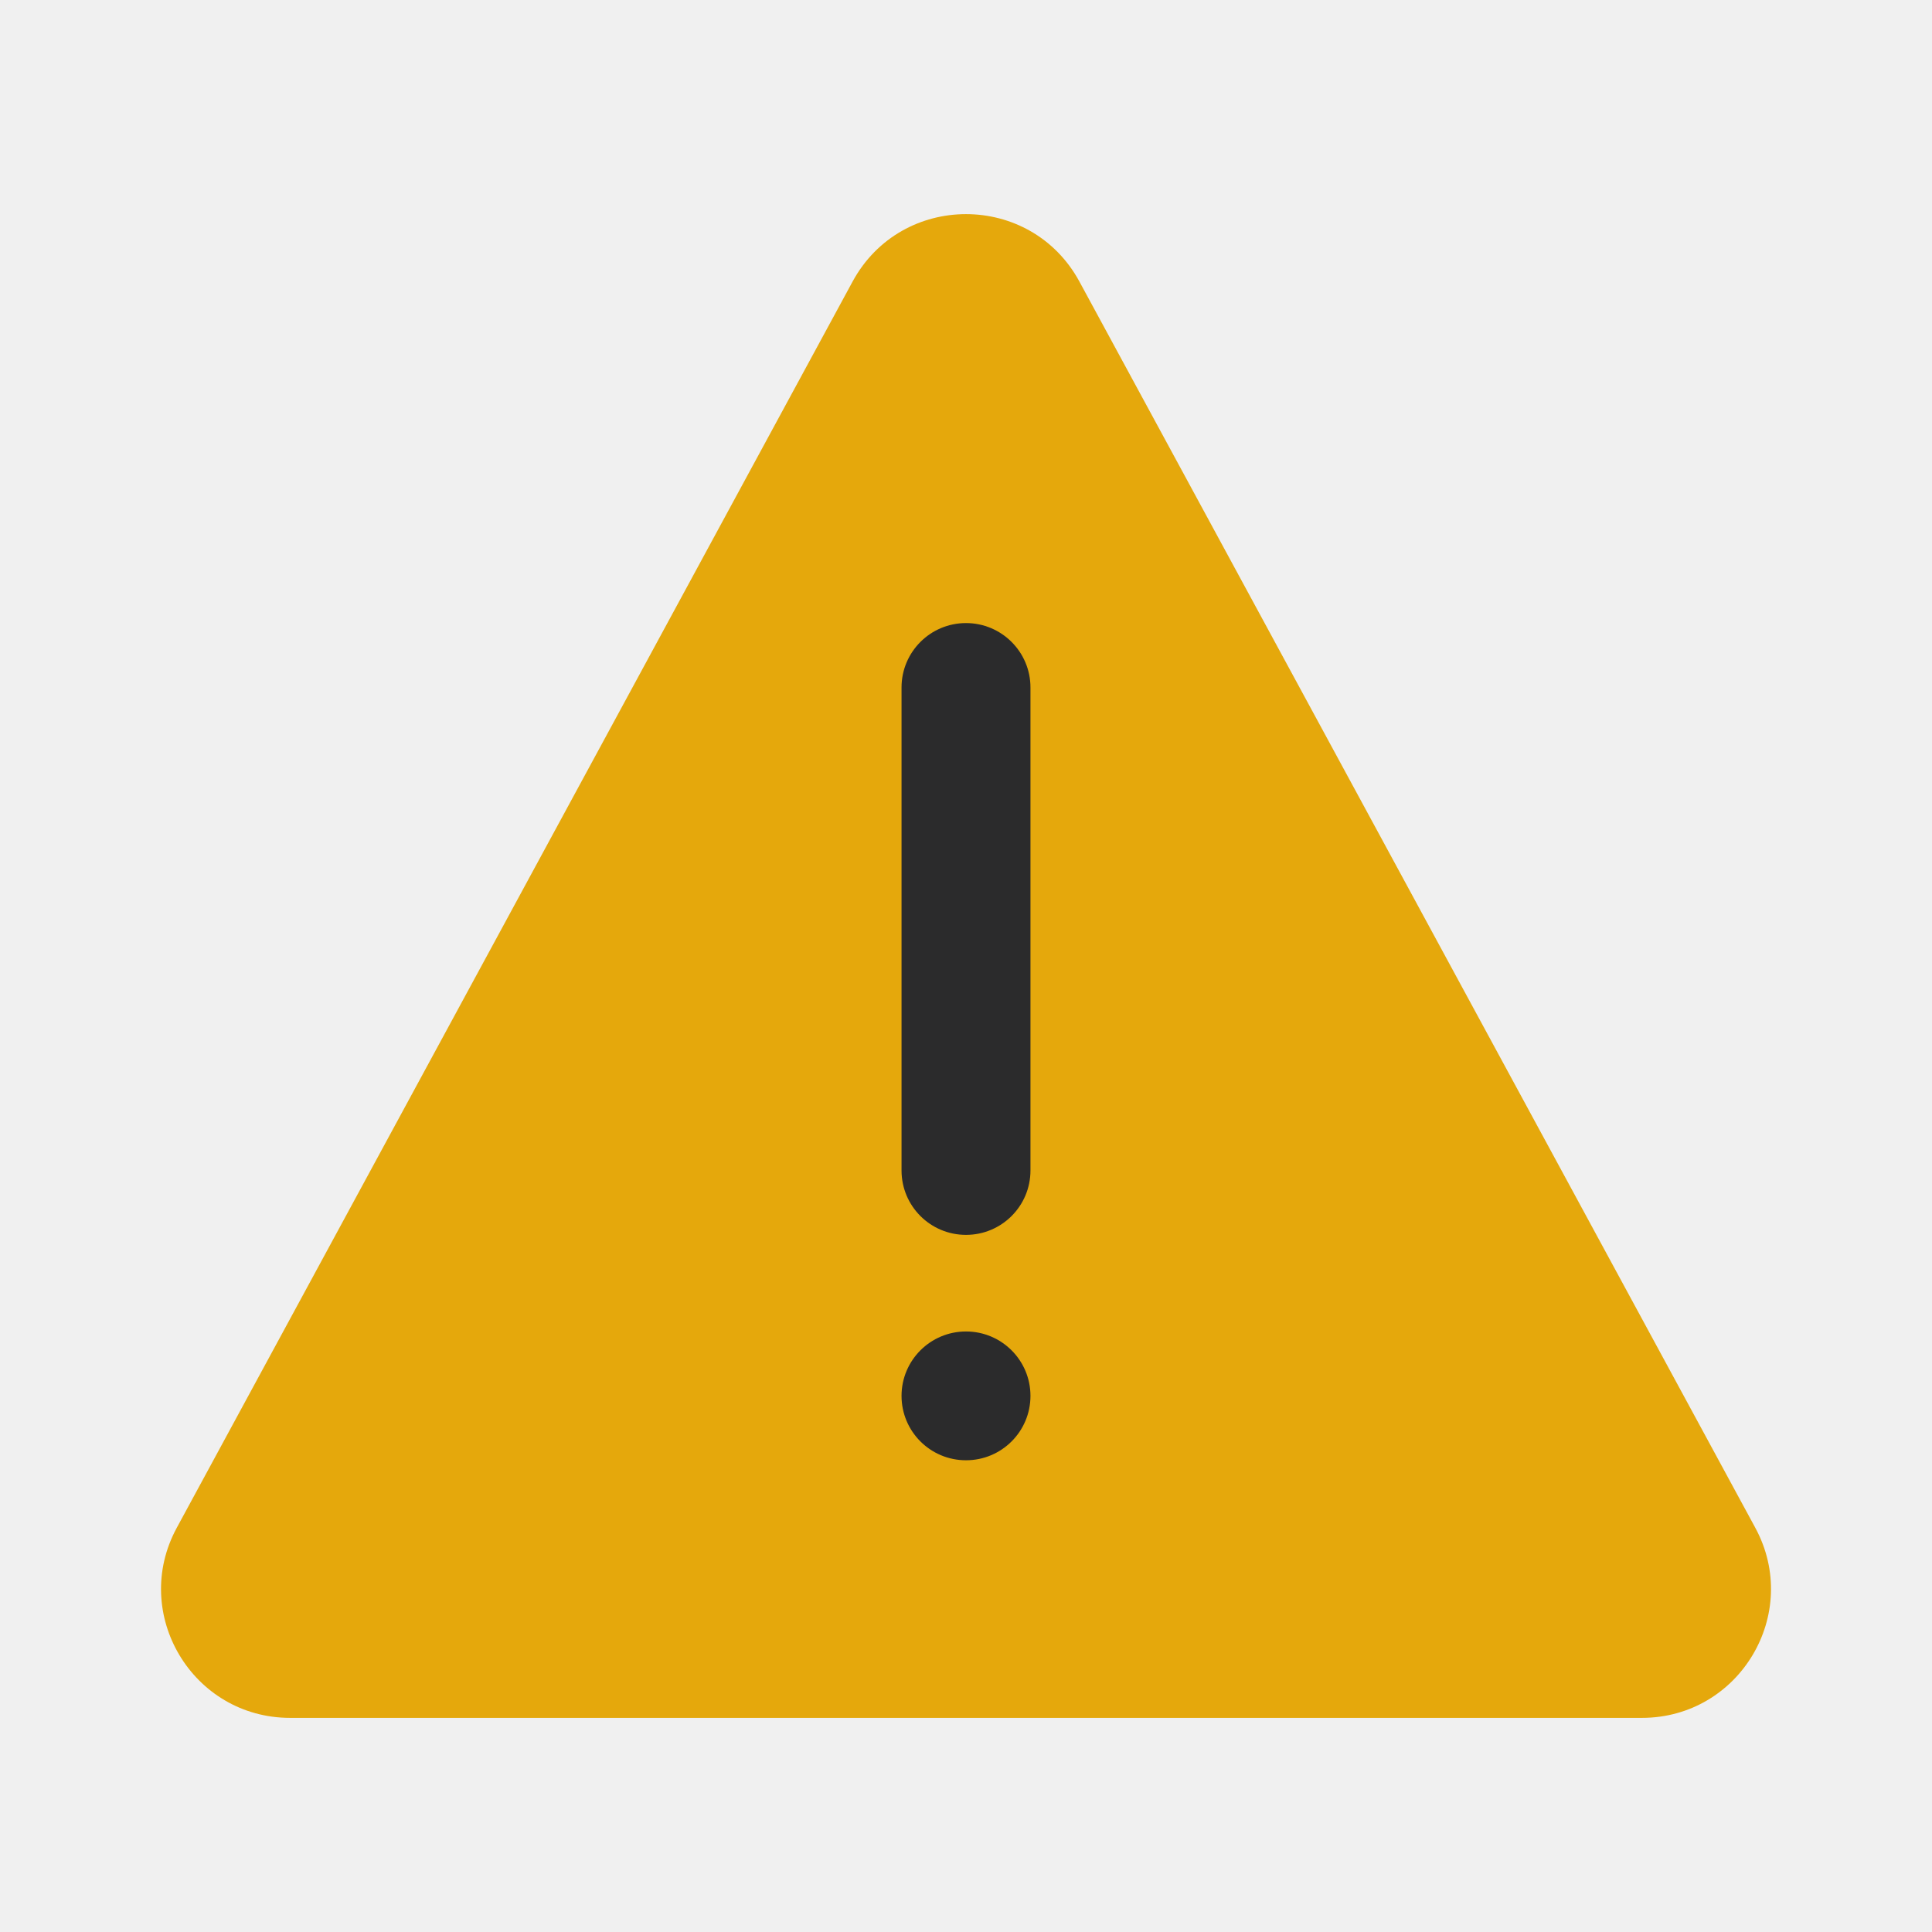
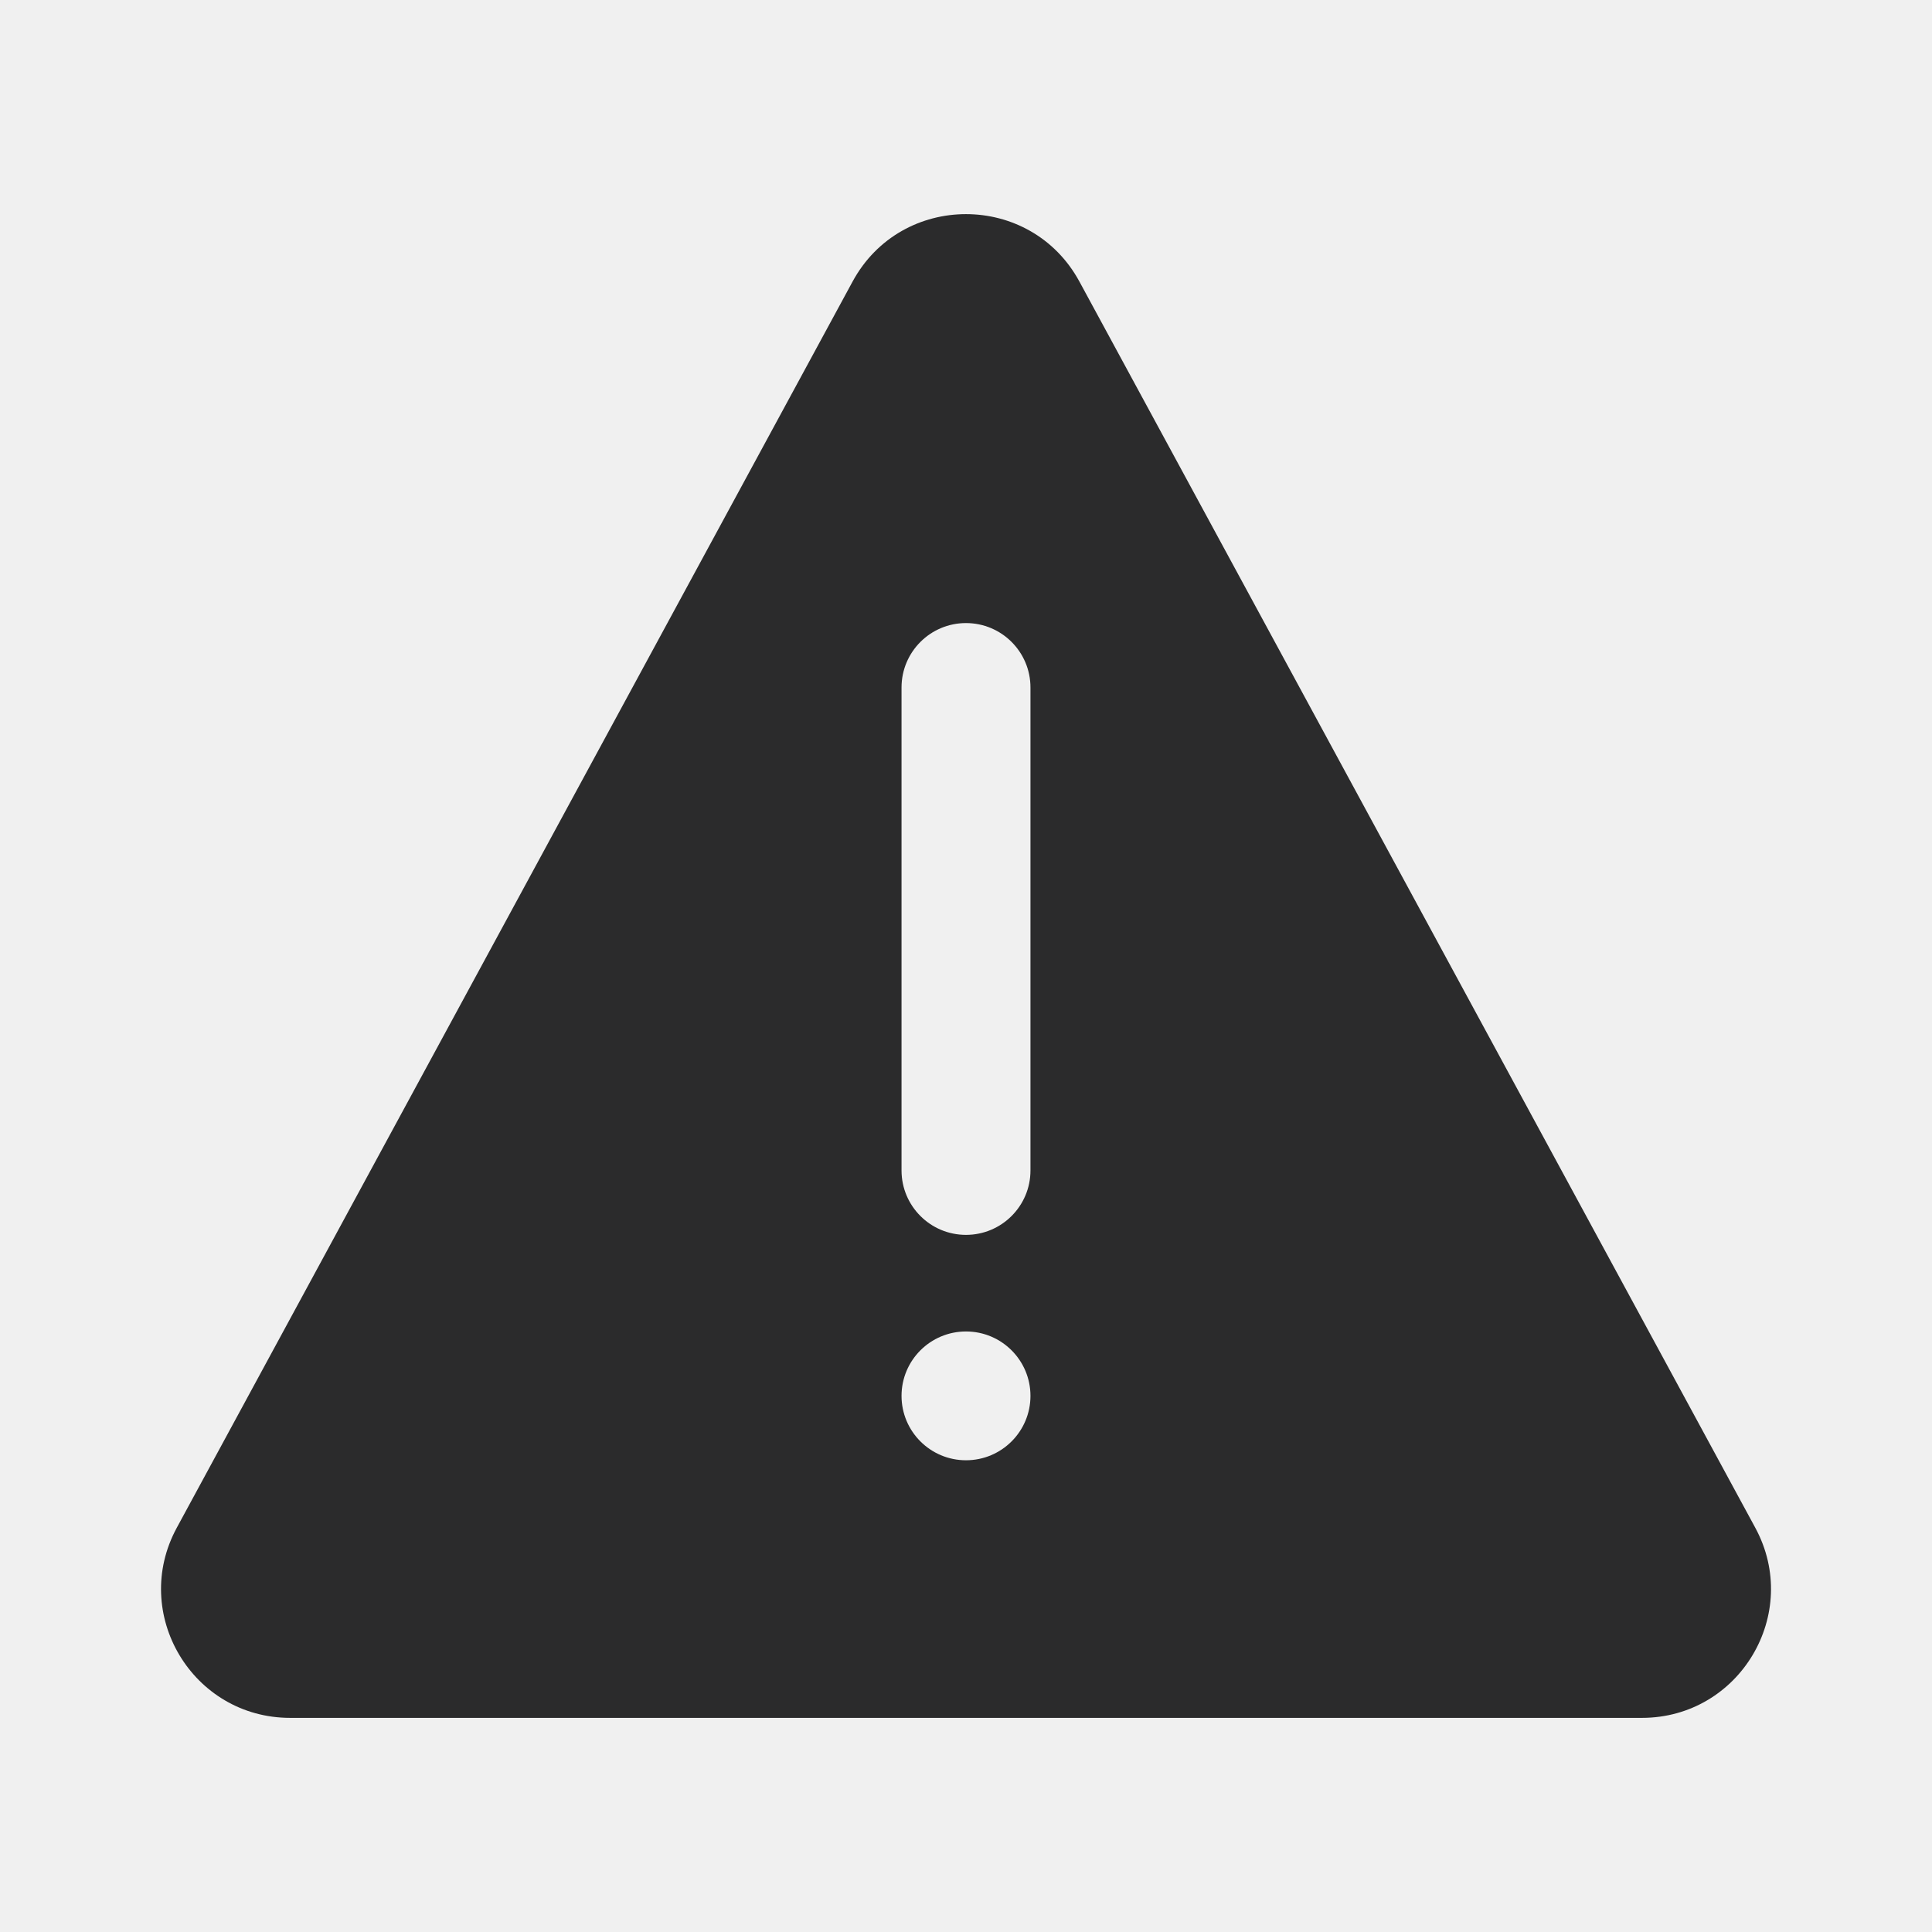
<svg xmlns="http://www.w3.org/2000/svg" width="30" height="30" viewBox="0 0 30 30" fill="none">
-   <path d="M16.761 4.372C16.003 2.976 13.997 2.976 13.239 4.372L2.745 23.723C2.022 25.055 2.988 26.675 4.505 26.675H25.495C27.012 26.675 27.978 25.055 27.256 23.723L16.761 4.372Z" fill="#E5A80C" />
-   <path d="M16.001 21.675C16.001 22.228 15.553 22.675 15 22.675C14.447 22.675 13.999 22.228 13.999 21.675C13.999 21.123 14.447 20.675 15 20.675C15.553 20.675 16.001 21.123 16.001 21.675Z" fill="#2B2B2C" />
-   <path fill-rule="evenodd" clip-rule="evenodd" d="M15 9.675C15.553 9.675 16.001 10.123 16.001 10.675V18.175C16.001 18.728 15.553 19.175 15 19.175C14.447 19.175 13.999 18.728 13.999 18.175V10.675C13.999 10.123 14.447 9.675 15 9.675Z" fill="#2B2B2C" />
+   <g clip-path="url(#clip0_9536_454)">
+     <path d="M13.239 4.372C13.996 2.976 16.003 2.976 16.761 4.372L27.256 23.723C27.978 25.055 27.012 26.675 25.495 26.675H4.506C2.988 26.675 2.022 25.055 2.745 23.723L13.239 4.372ZM15 20.675C14.447 20.675 13.999 21.123 13.999 21.675C13.999 22.227 14.447 22.675 15 22.675C15.553 22.675 16.001 22.227 16.001 21.675C16.001 21.123 15.553 20.675 15 20.675ZM15 9.675C14.447 9.675 13.999 10.123 13.999 10.675V18.175C13.999 18.727 14.447 19.175 15 19.175C15.553 19.175 16.001 18.727 16.001 18.175V10.675C16.001 10.123 15.553 9.675 15 9.675Z" fill="#2B2B2C" />
+   </g>
+   <defs>
+     <clipPath id="clip0_9536_454">
+       <rect width="30" height="30" fill="white" />
+     </clipPath>
+   </defs>
</svg>
